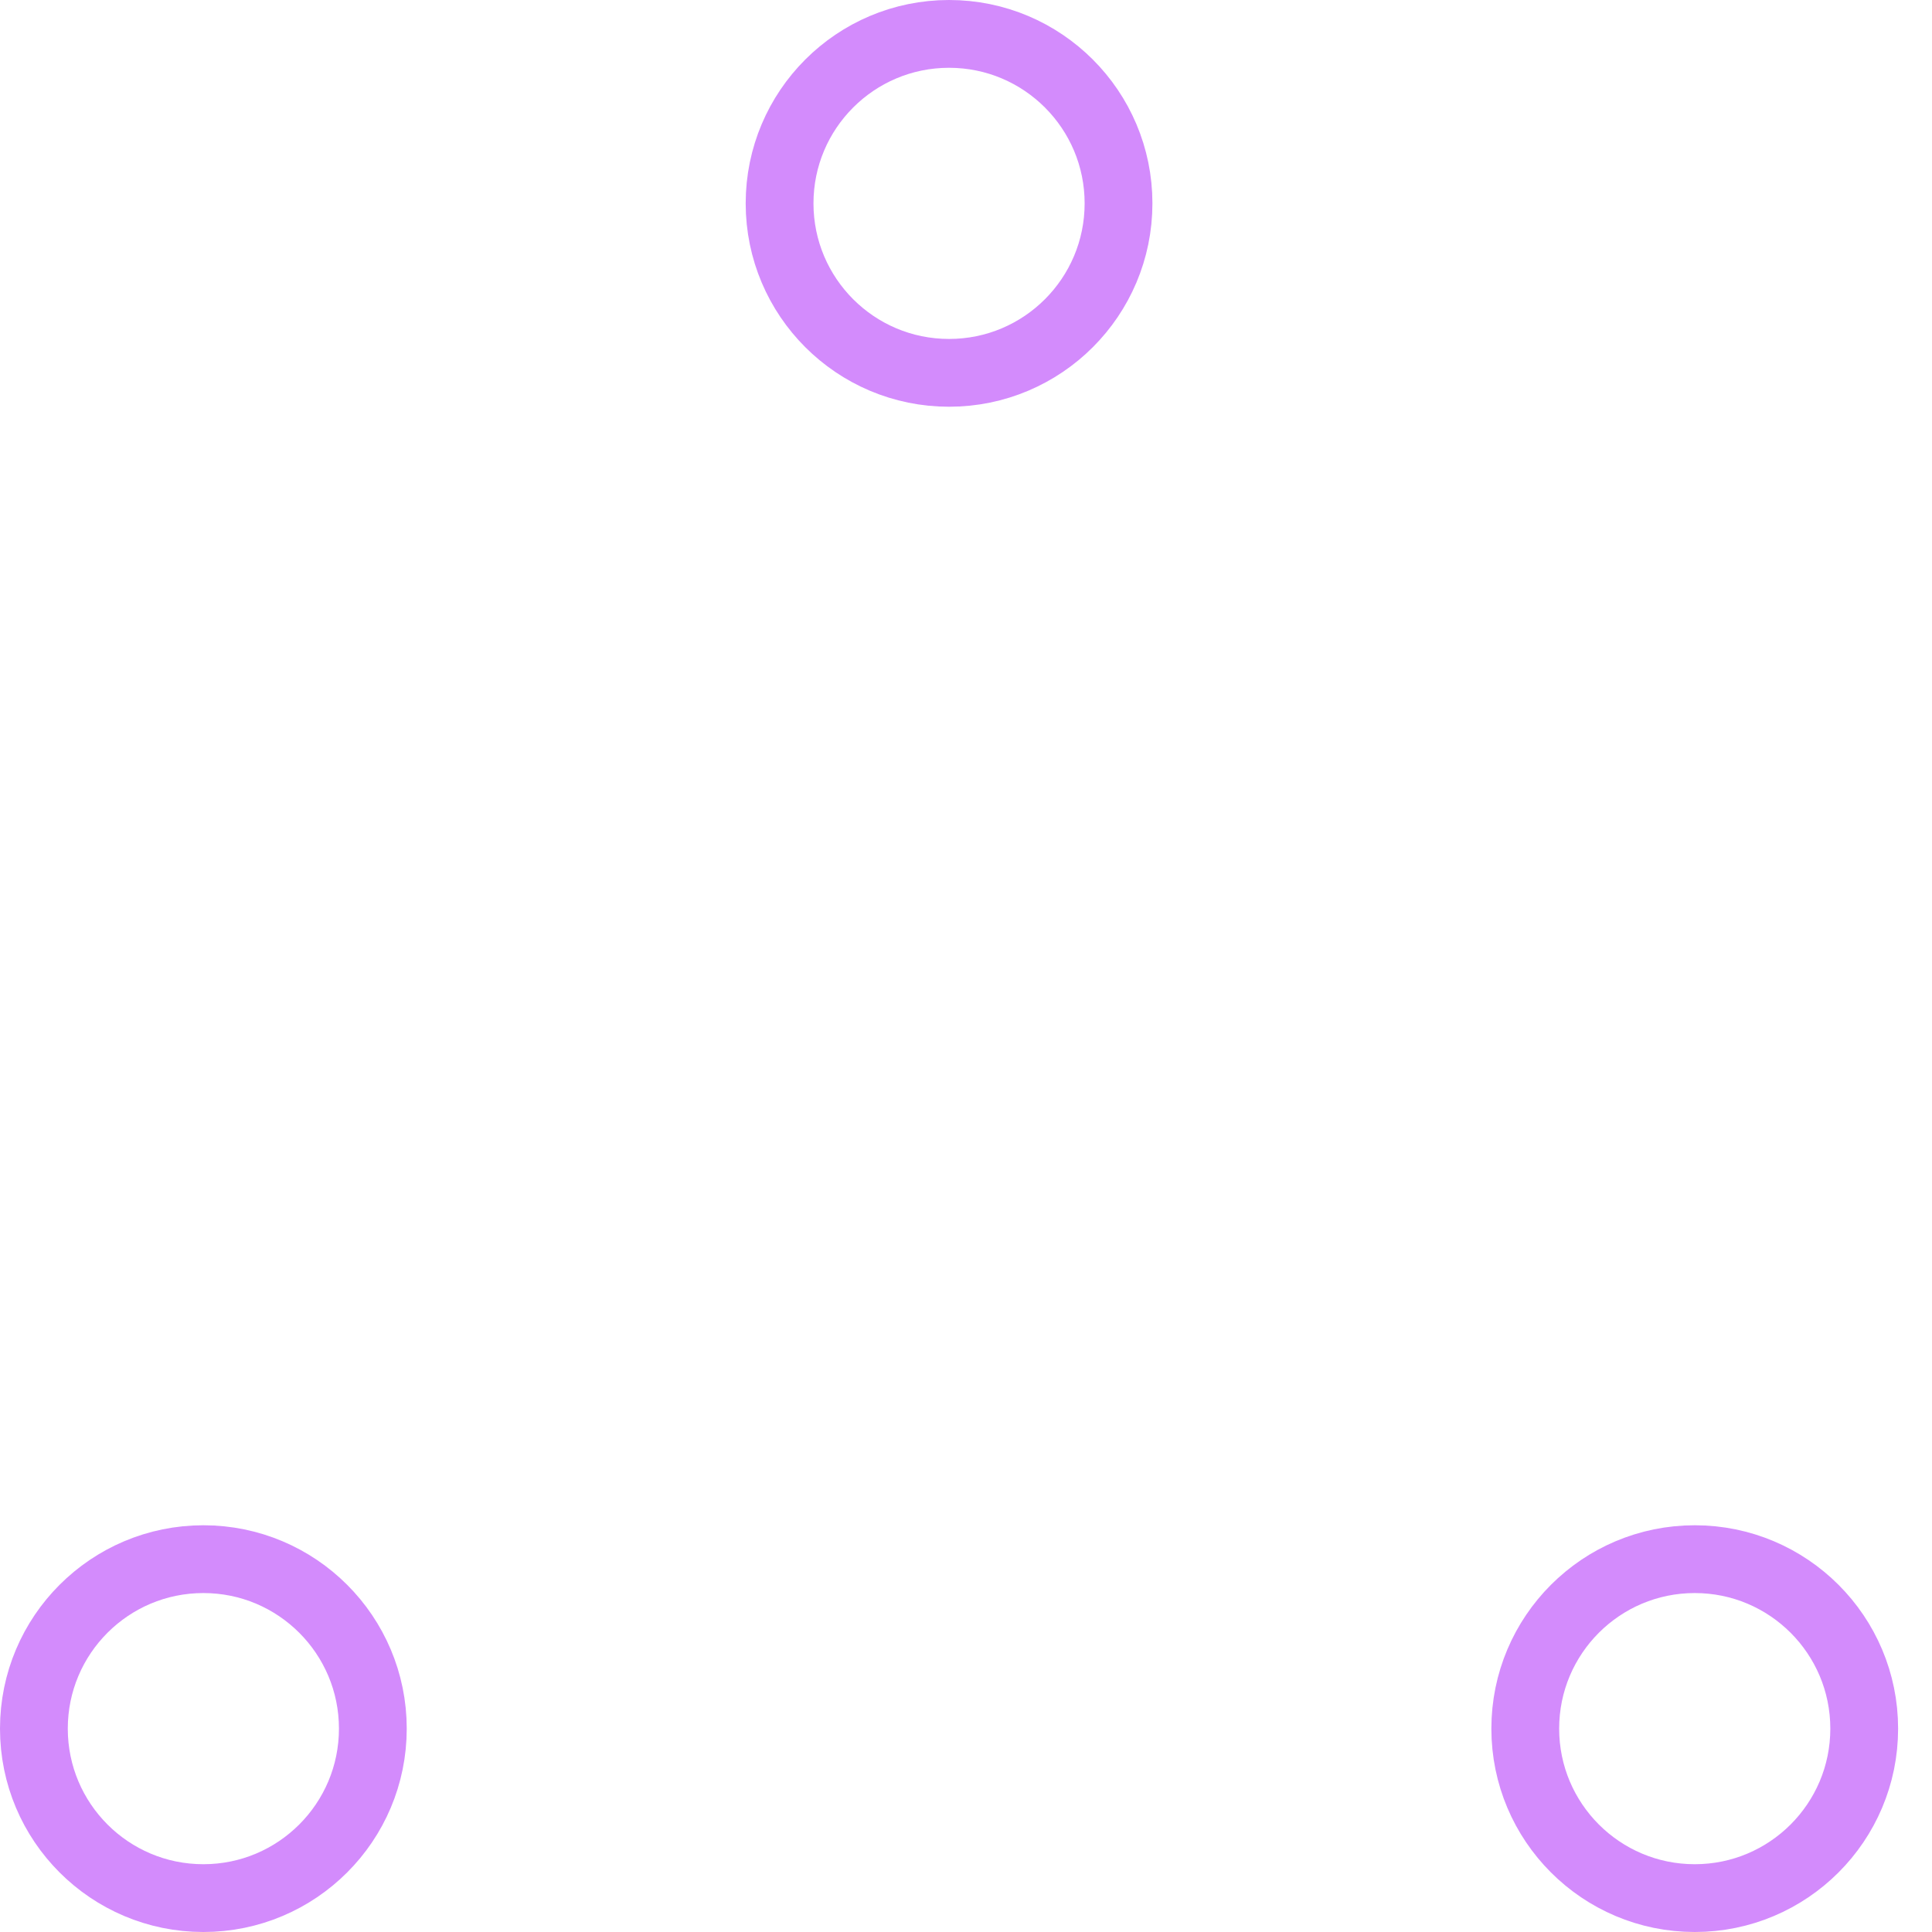
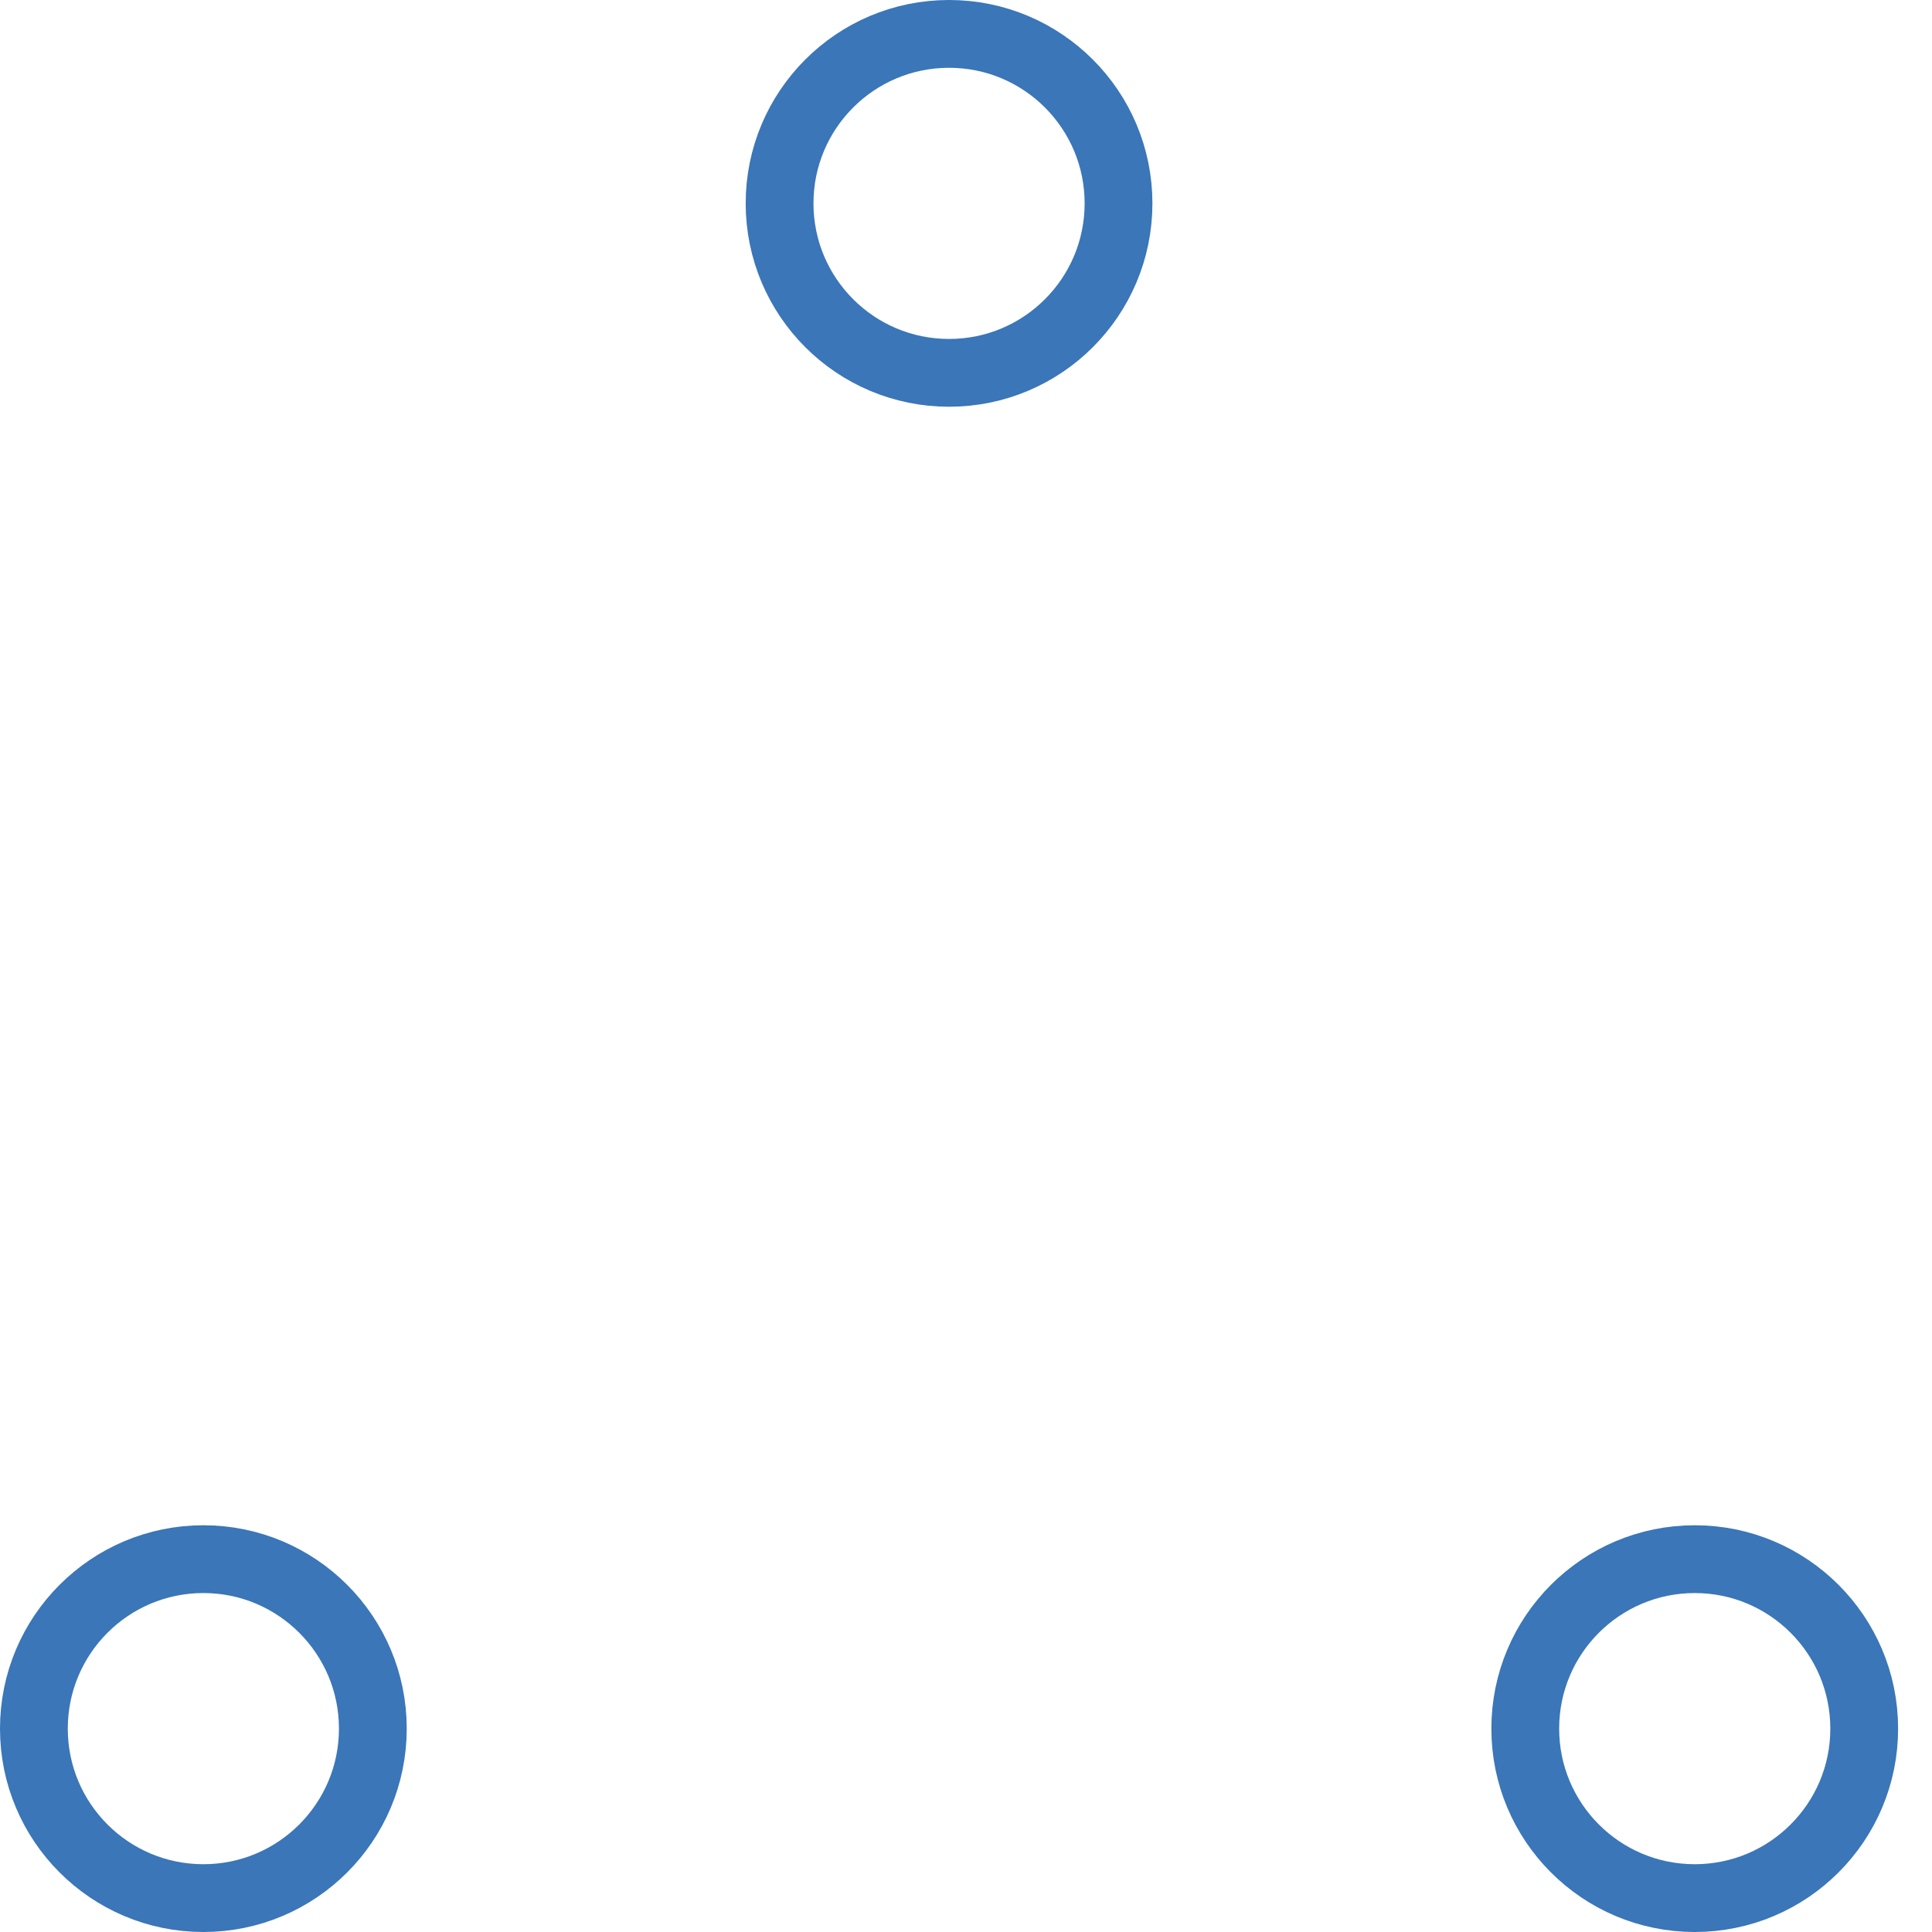
- <svg xmlns="http://www.w3.org/2000/svg" width="80" height="80" viewBox="0 0 57 57" stroke="#d38bfc">
+ <svg xmlns="http://www.w3.org/2000/svg" width="80" height="80" viewBox="0 0 57 57" stroke="#3a76b8">
  <g fill="none" fill-rule="evenodd">
    <g transform="translate(1 1)" stroke-width="2">
      <circle cx="5" cy="50" r="5">
        <animate attributeName="cy" begin="0s" dur="2.2s" values="50;5;50;50" calcMode="linear" repeatCount="indefinite" />
        <animate attributeName="cx" begin="0s" dur="2.2s" values="5;27;49;5" calcMode="linear" repeatCount="indefinite" />
      </circle>
      <circle cx="27" cy="5" r="5">
        <animate attributeName="cy" begin="0s" dur="2.2s" from="5" to="5" values="5;50;50;5" calcMode="linear" repeatCount="indefinite" />
        <animate attributeName="cx" begin="0s" dur="2.2s" from="27" to="27" values="27;49;5;27" calcMode="linear" repeatCount="indefinite" />
      </circle>
      <circle cx="49" cy="50" r="5">
        <animate attributeName="cy" begin="0s" dur="2.2s" values="50;50;5;50" calcMode="linear" repeatCount="indefinite" />
        <animate attributeName="cx" from="49" to="49" begin="0s" dur="2.2s" values="49;5;27;49" calcMode="linear" repeatCount="indefinite" />
      </circle>
    </g>
  </g>
</svg>
